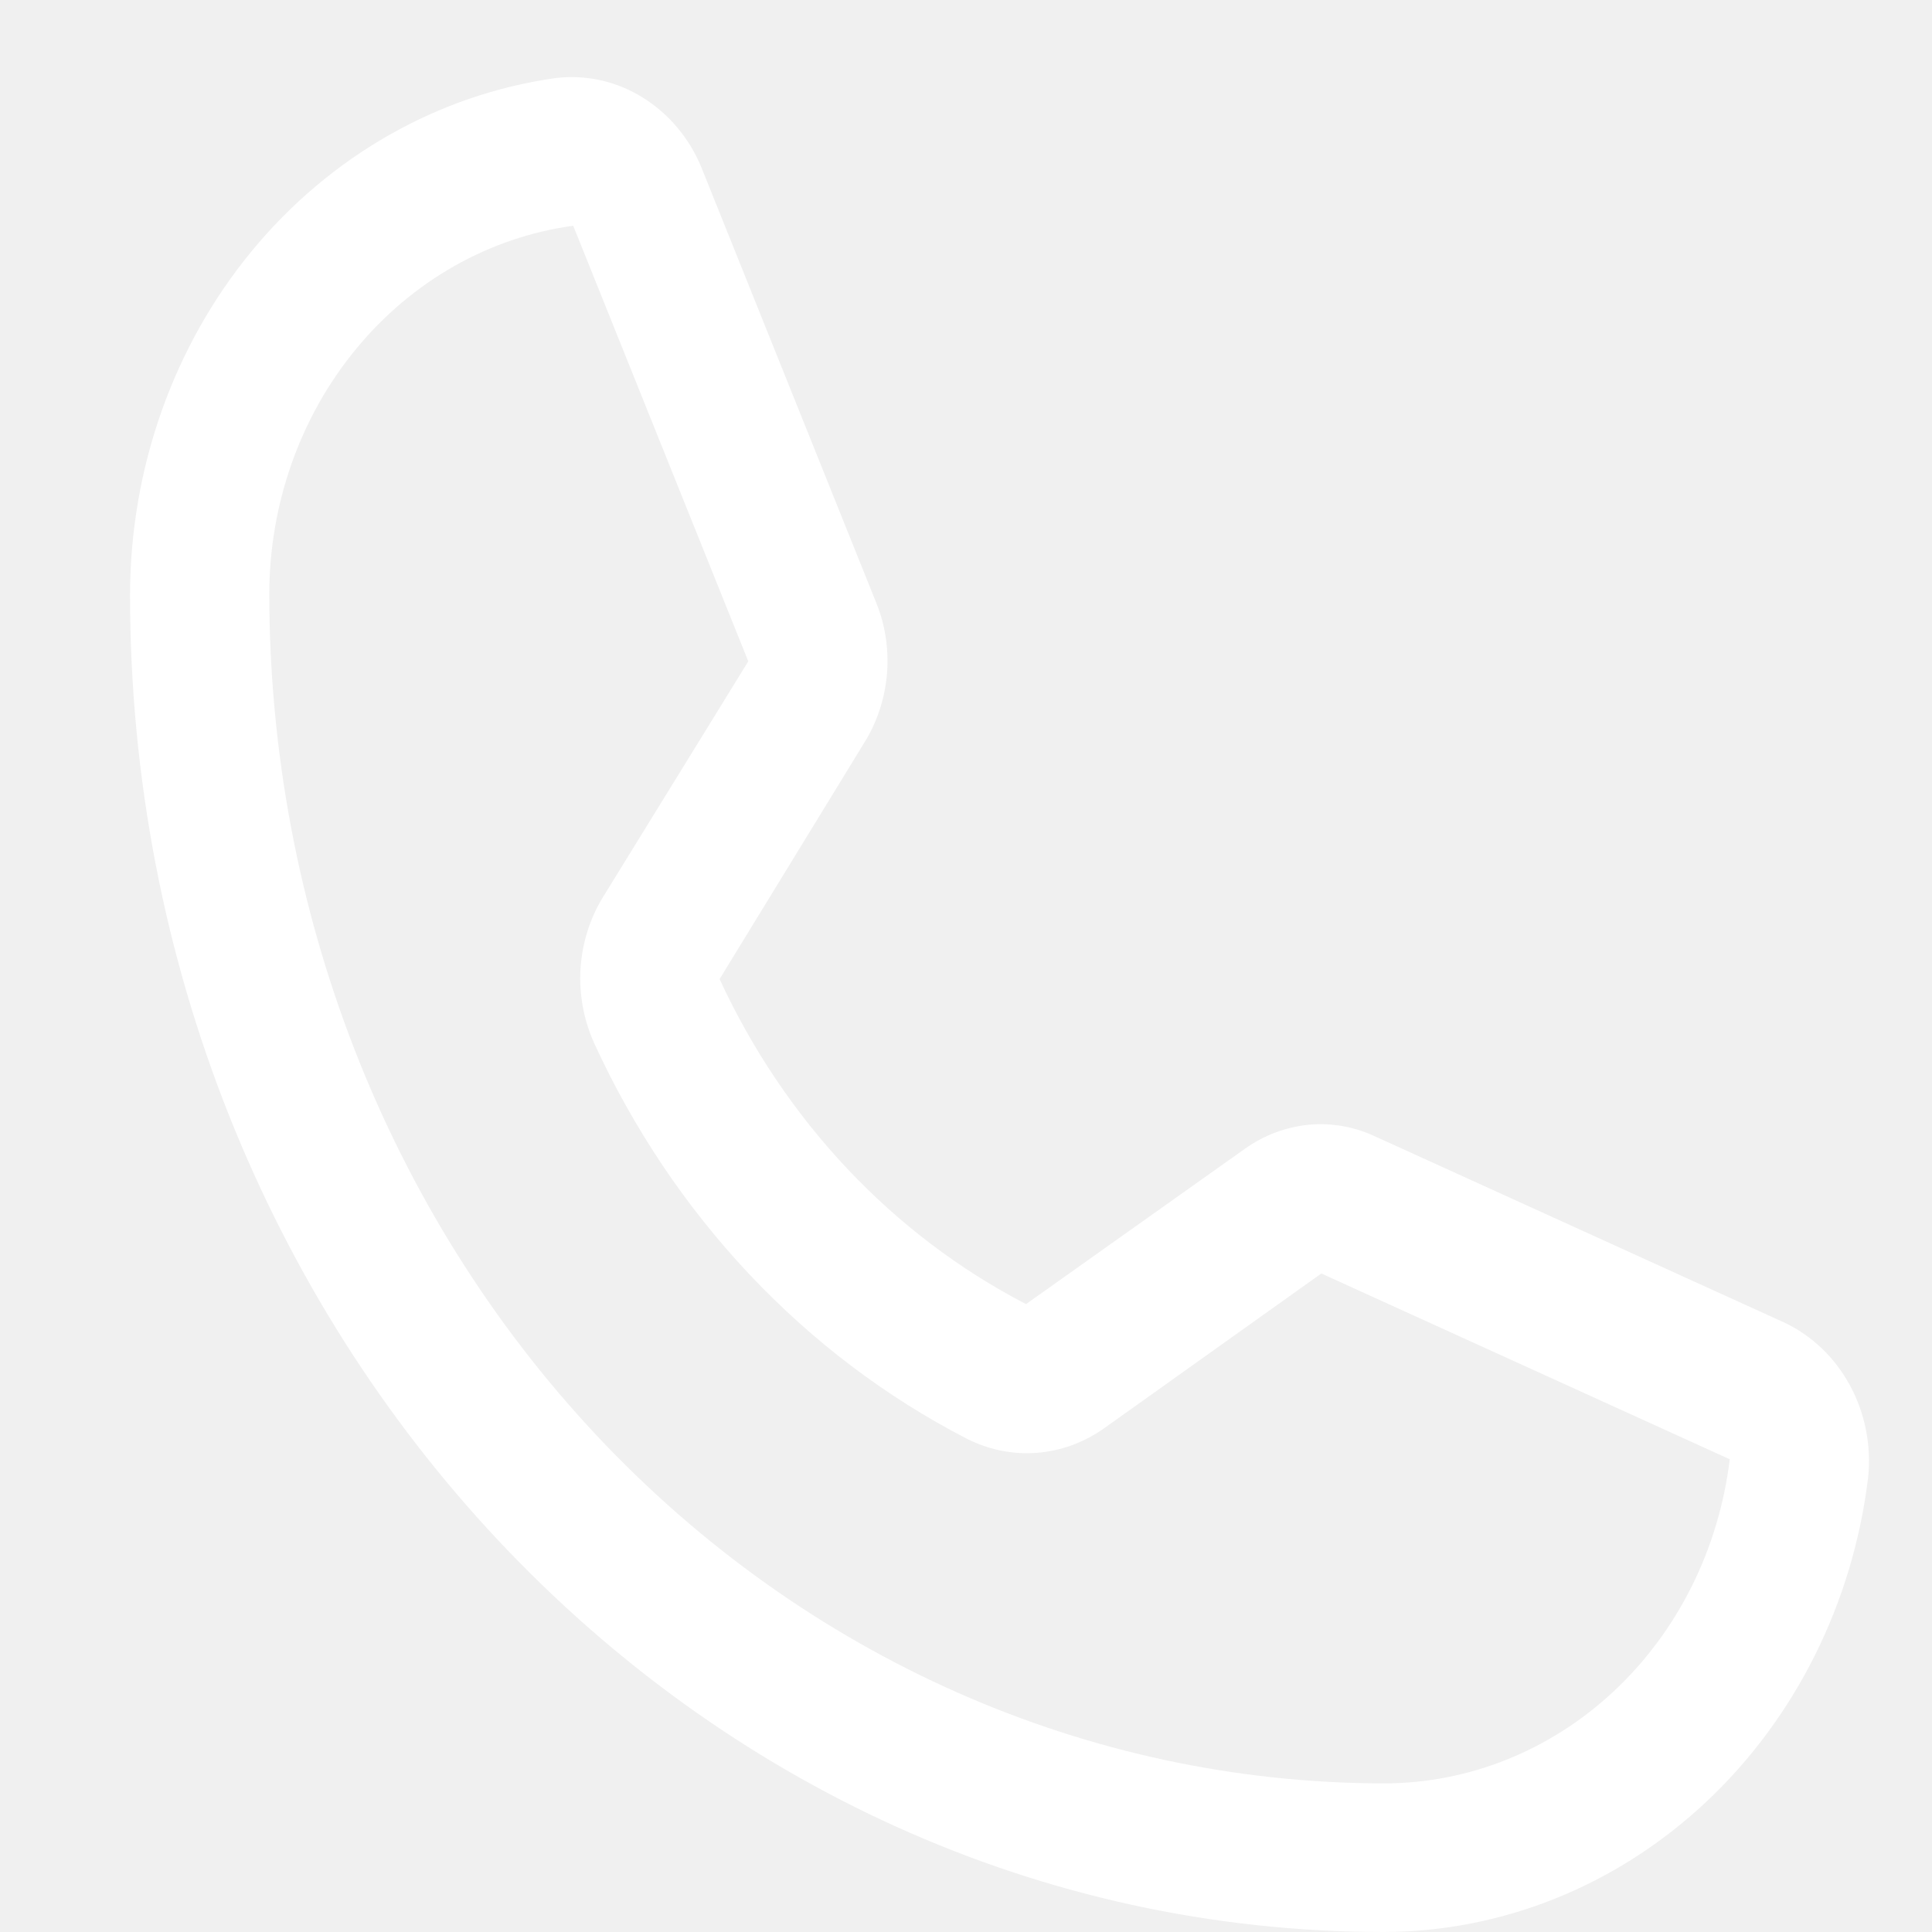
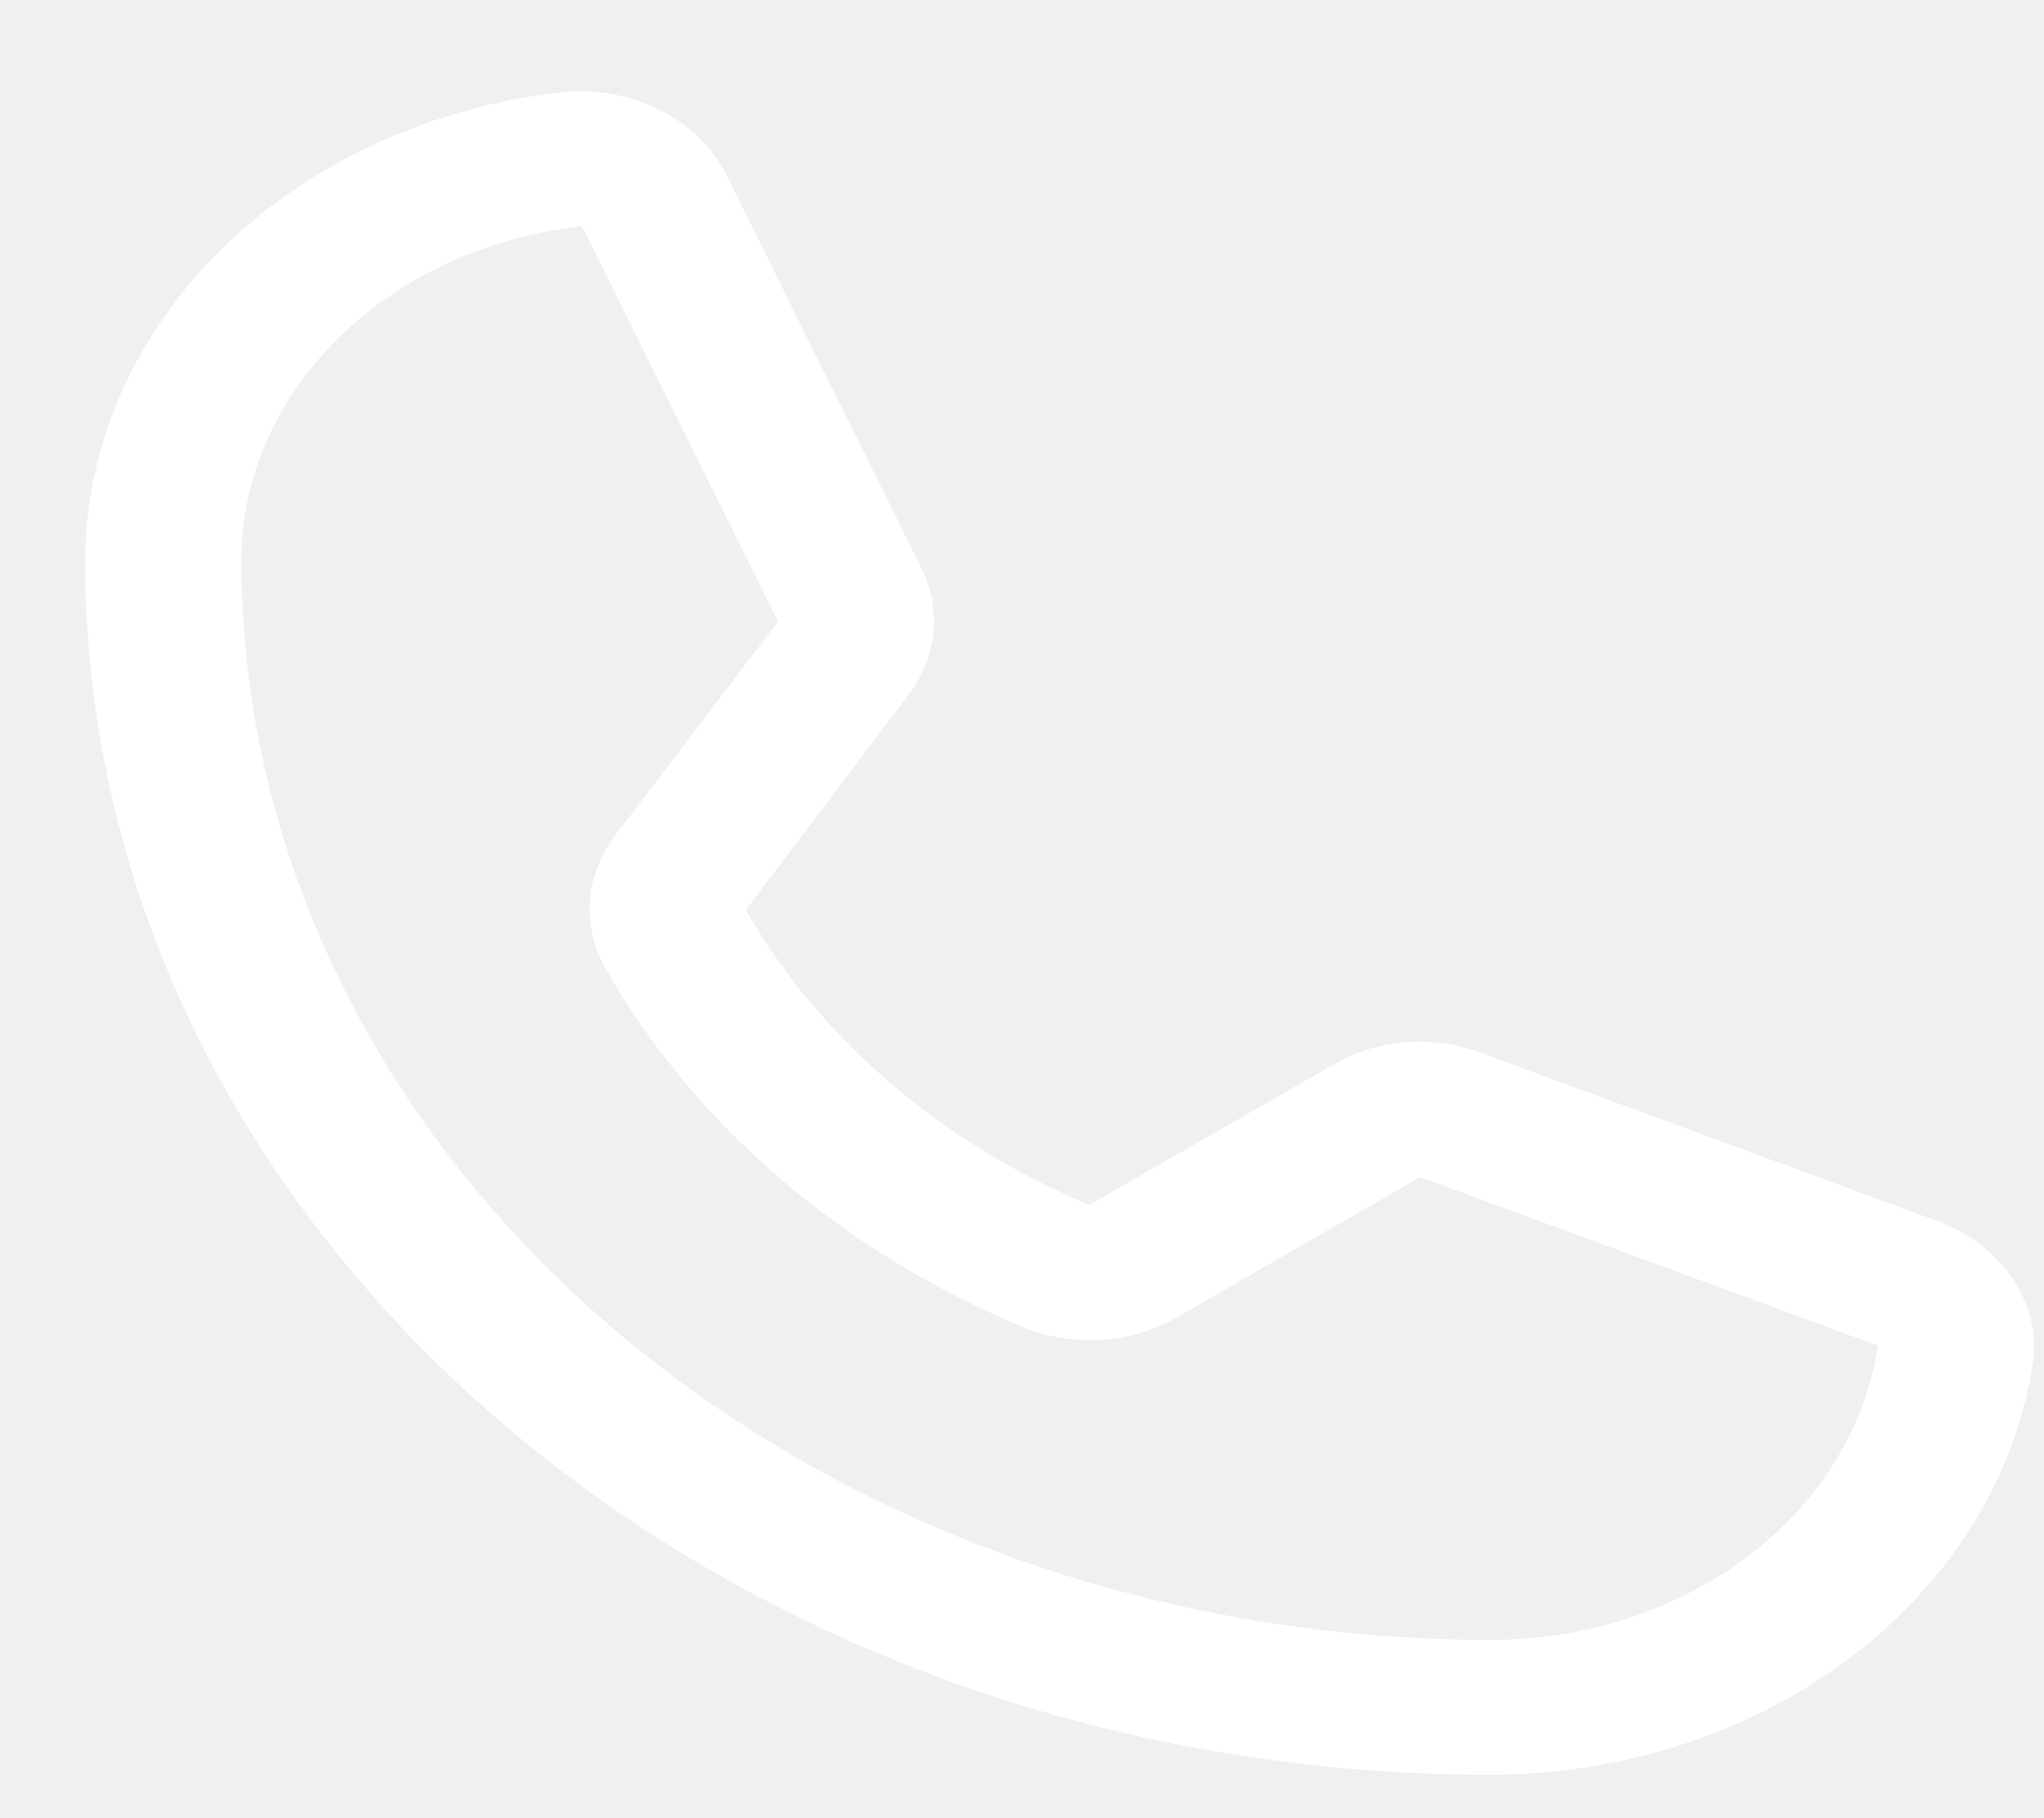
- <svg xmlns="http://www.w3.org/2000/svg" width="13" height="13" viewBox="0 0 13 13" fill="none">
-   <path d="M9.312 13C4.66 13 0.875 8.963 0.875 4C0.877 3.149 1.168 2.327 1.695 1.688C2.222 1.049 2.949 0.636 3.74 0.525C3.942 0.501 4.146 0.546 4.321 0.654C4.497 0.762 4.637 0.927 4.719 1.125L5.896 4.056C5.958 4.208 5.982 4.374 5.968 4.539C5.953 4.704 5.901 4.862 5.814 5L4.842 6.588C5.282 7.541 6.008 8.311 6.904 8.775L8.375 7.731C8.504 7.639 8.653 7.583 8.808 7.568C8.962 7.554 9.118 7.582 9.26 7.65L12.008 8.9C12.193 8.988 12.348 9.136 12.449 9.324C12.55 9.511 12.593 9.729 12.57 9.944C12.467 10.788 12.079 11.563 11.48 12.125C10.881 12.687 10.111 12.998 9.312 13ZM3.857 1.519C3.292 1.596 2.772 1.891 2.396 2.348C2.02 2.804 1.812 3.392 1.812 4C1.814 6.121 2.605 8.155 4.011 9.655C5.417 11.155 7.324 11.998 9.312 12C9.883 12 10.433 11.779 10.861 11.378C11.29 10.976 11.566 10.422 11.639 9.819L8.891 8.569L7.426 9.613C7.291 9.708 7.135 9.764 6.974 9.776C6.813 9.788 6.652 9.755 6.506 9.681C5.414 9.118 4.531 8.181 3.998 7.019C3.928 6.864 3.896 6.692 3.906 6.52C3.917 6.348 3.968 6.182 4.057 6.037L5.035 4.45L3.857 1.519Z" fill="white" />
+ <svg xmlns="http://www.w3.org/2000/svg" width="18" height="16" viewBox="0 0 18 16" fill="none">
+   <path d="M13.125 15.625C6.302 15.625 0.75 10.831 0.75 4.938C0.753 3.927 1.18 2.951 1.953 2.192C2.726 1.433 3.792 0.942 4.952 0.811C5.248 0.783 5.547 0.836 5.805 0.965C6.063 1.093 6.267 1.288 6.388 1.523L8.115 5.004C8.204 5.185 8.24 5.382 8.219 5.578C8.198 5.774 8.121 5.962 7.995 6.125L6.568 8.01C7.214 9.142 8.278 10.056 9.593 10.608L11.75 9.368C11.939 9.258 12.157 9.192 12.384 9.175C12.611 9.158 12.84 9.191 13.048 9.272L17.078 10.756C17.35 10.86 17.577 11.037 17.725 11.259C17.874 11.482 17.936 11.74 17.903 11.996C17.751 12.998 17.183 13.918 16.304 14.586C15.425 15.254 14.295 15.623 13.125 15.625ZM5.124 1.991C4.295 2.083 3.533 2.433 2.981 2.975C2.429 3.518 2.124 4.215 2.125 4.938C2.127 7.456 3.287 9.872 5.349 11.653C7.412 13.434 10.208 14.436 13.125 14.438C13.961 14.438 14.769 14.175 15.397 13.698C16.025 13.222 16.43 12.563 16.537 11.847L12.506 10.363L10.358 11.602C10.16 11.715 9.932 11.782 9.696 11.796C9.459 11.811 9.223 11.772 9.009 11.684C7.408 11.015 6.112 9.902 5.33 8.522C5.227 8.338 5.181 8.134 5.196 7.93C5.211 7.726 5.287 7.528 5.416 7.357L6.852 5.472L5.124 1.991Z" fill="white" />
</svg>
